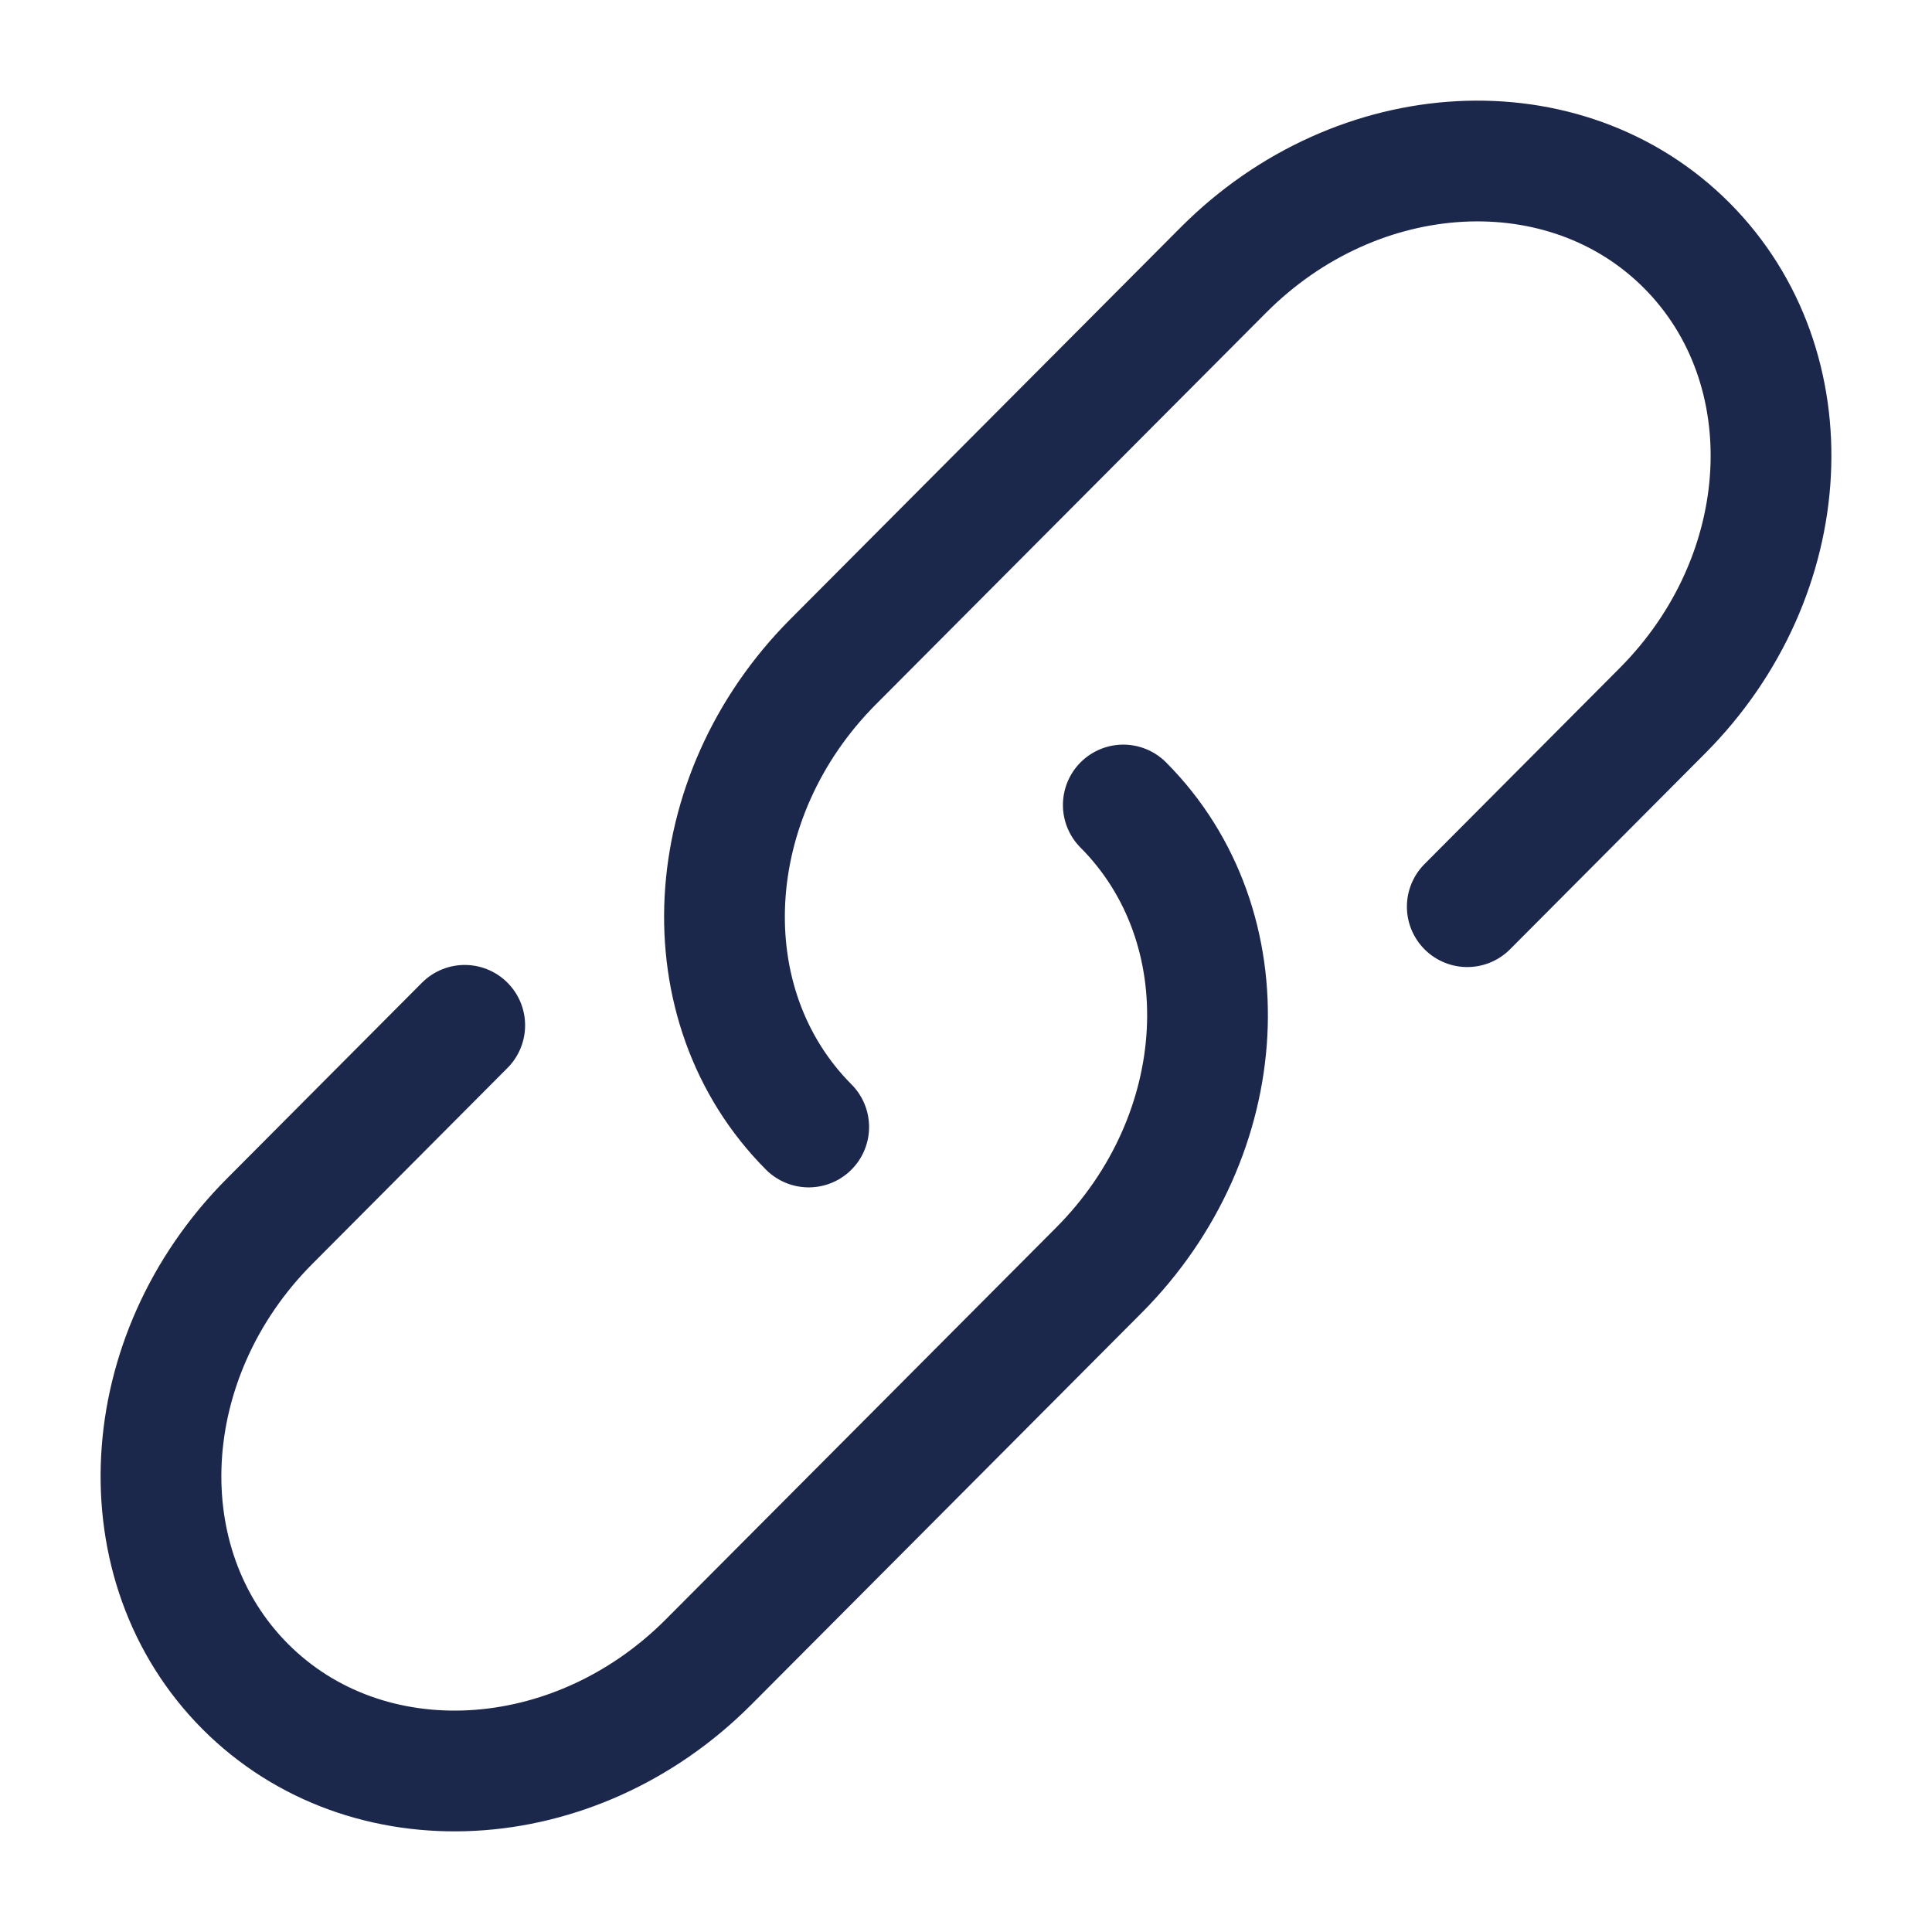
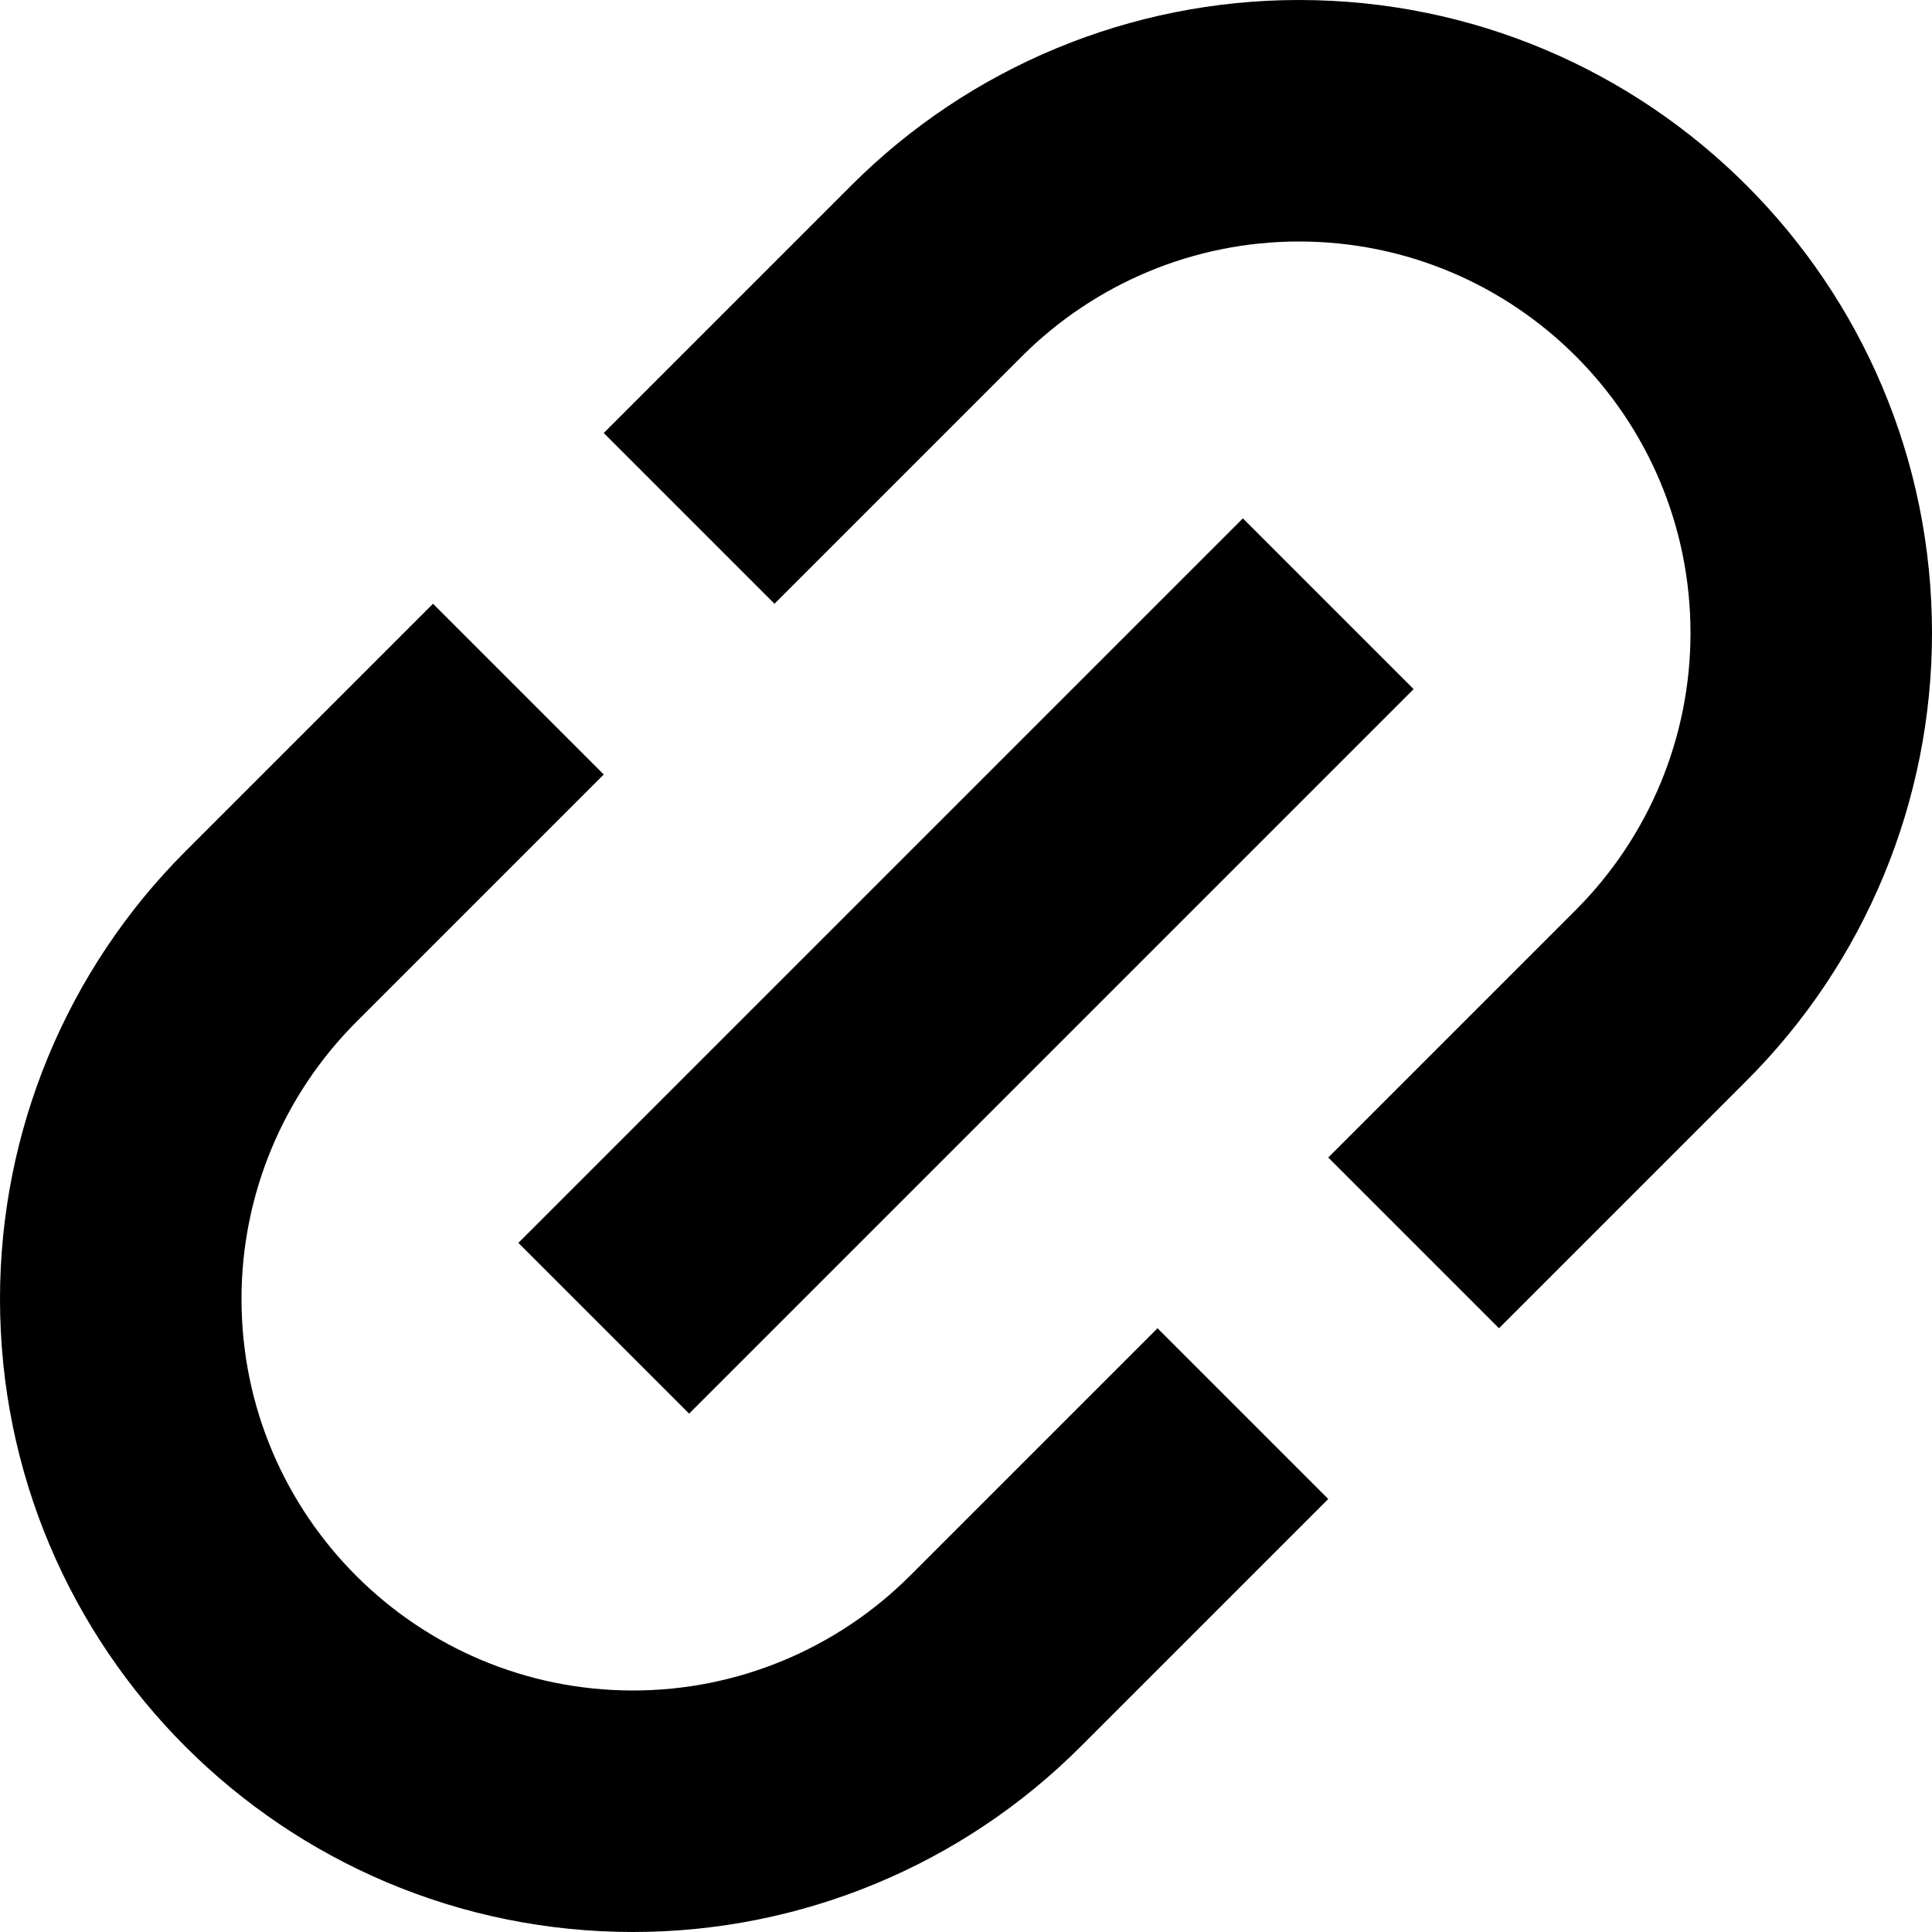
- <svg xmlns="http://www.w3.org/2000/svg" width="24" height="24 " viewBox="0 0 24 24" fill="none">
-   <g id="SVGRepo_bgCarrier" stroke-width="0" />
-   <g id="SVGRepo_tracerCarrier" stroke-linecap="round" stroke-linejoin="round" />
-   <g id="SVGRepo_iconCarrier">
-     <path d="M10.046 14C8.54 12.488 8.676 9.901 10.349 8.221L15.197 3.355C16.87 1.675 19.448 1.539 20.954 3.05C22.46 4.562 22.324 7.15 20.651 8.829L18.227 11.263" stroke="#1C274C" stroke-width="1.5" stroke-linecap="round" />
-     <path d="M13.954 10C15.46 11.512 15.324 14.099 13.651 15.779L11.227 18.212L8.803 20.645C7.13 22.325 4.552 22.461 3.046 20.95C1.54 19.438 1.676 16.85 3.349 15.171L5.773 12.737" stroke="#1C274C" stroke-width="1.5" stroke-linecap="round" />
-   </g>
+ <svg xmlns="http://www.w3.org/2000/svg" width="800px" height="800px" viewBox="0 0 16 16" fill="none">
+   <path d="M7.05 1.536C8.033 0.552 9.367 0 10.757 0C13.653 0 16 2.347 16 5.243C16 6.633 15.448 7.967 14.464 8.95L12.414 11L11 9.586L13.05 7.536C13.658 6.927 14 6.103 14 5.243C14 3.452 12.548 2 10.757 2C9.897 2 9.073 2.342 8.464 2.95L6.414 5L5 3.586L7.05 1.536Z" fill="#000000" />
+   <path d="M7.536 13.05L9.586 11L11 12.414L8.95 14.464C7.967 15.448 6.633 16 5.243 16C2.347 16 0 13.653 0 10.757C0 9.367 0.552 8.033 1.536 7.05L3.586 5L5 6.414L2.95 8.464C2.342 9.073 2 9.897 2 10.757C2 12.548 3.452 14 5.243 14C6.103 14 6.927 13.658 7.536 13.05Z" fill="#000000" />
+   <path d="M5.707 11.707L11.707 5.707L10.293 4.293L4.293 10.293L5.707 11.707Z" fill="#000000" />
</svg>
